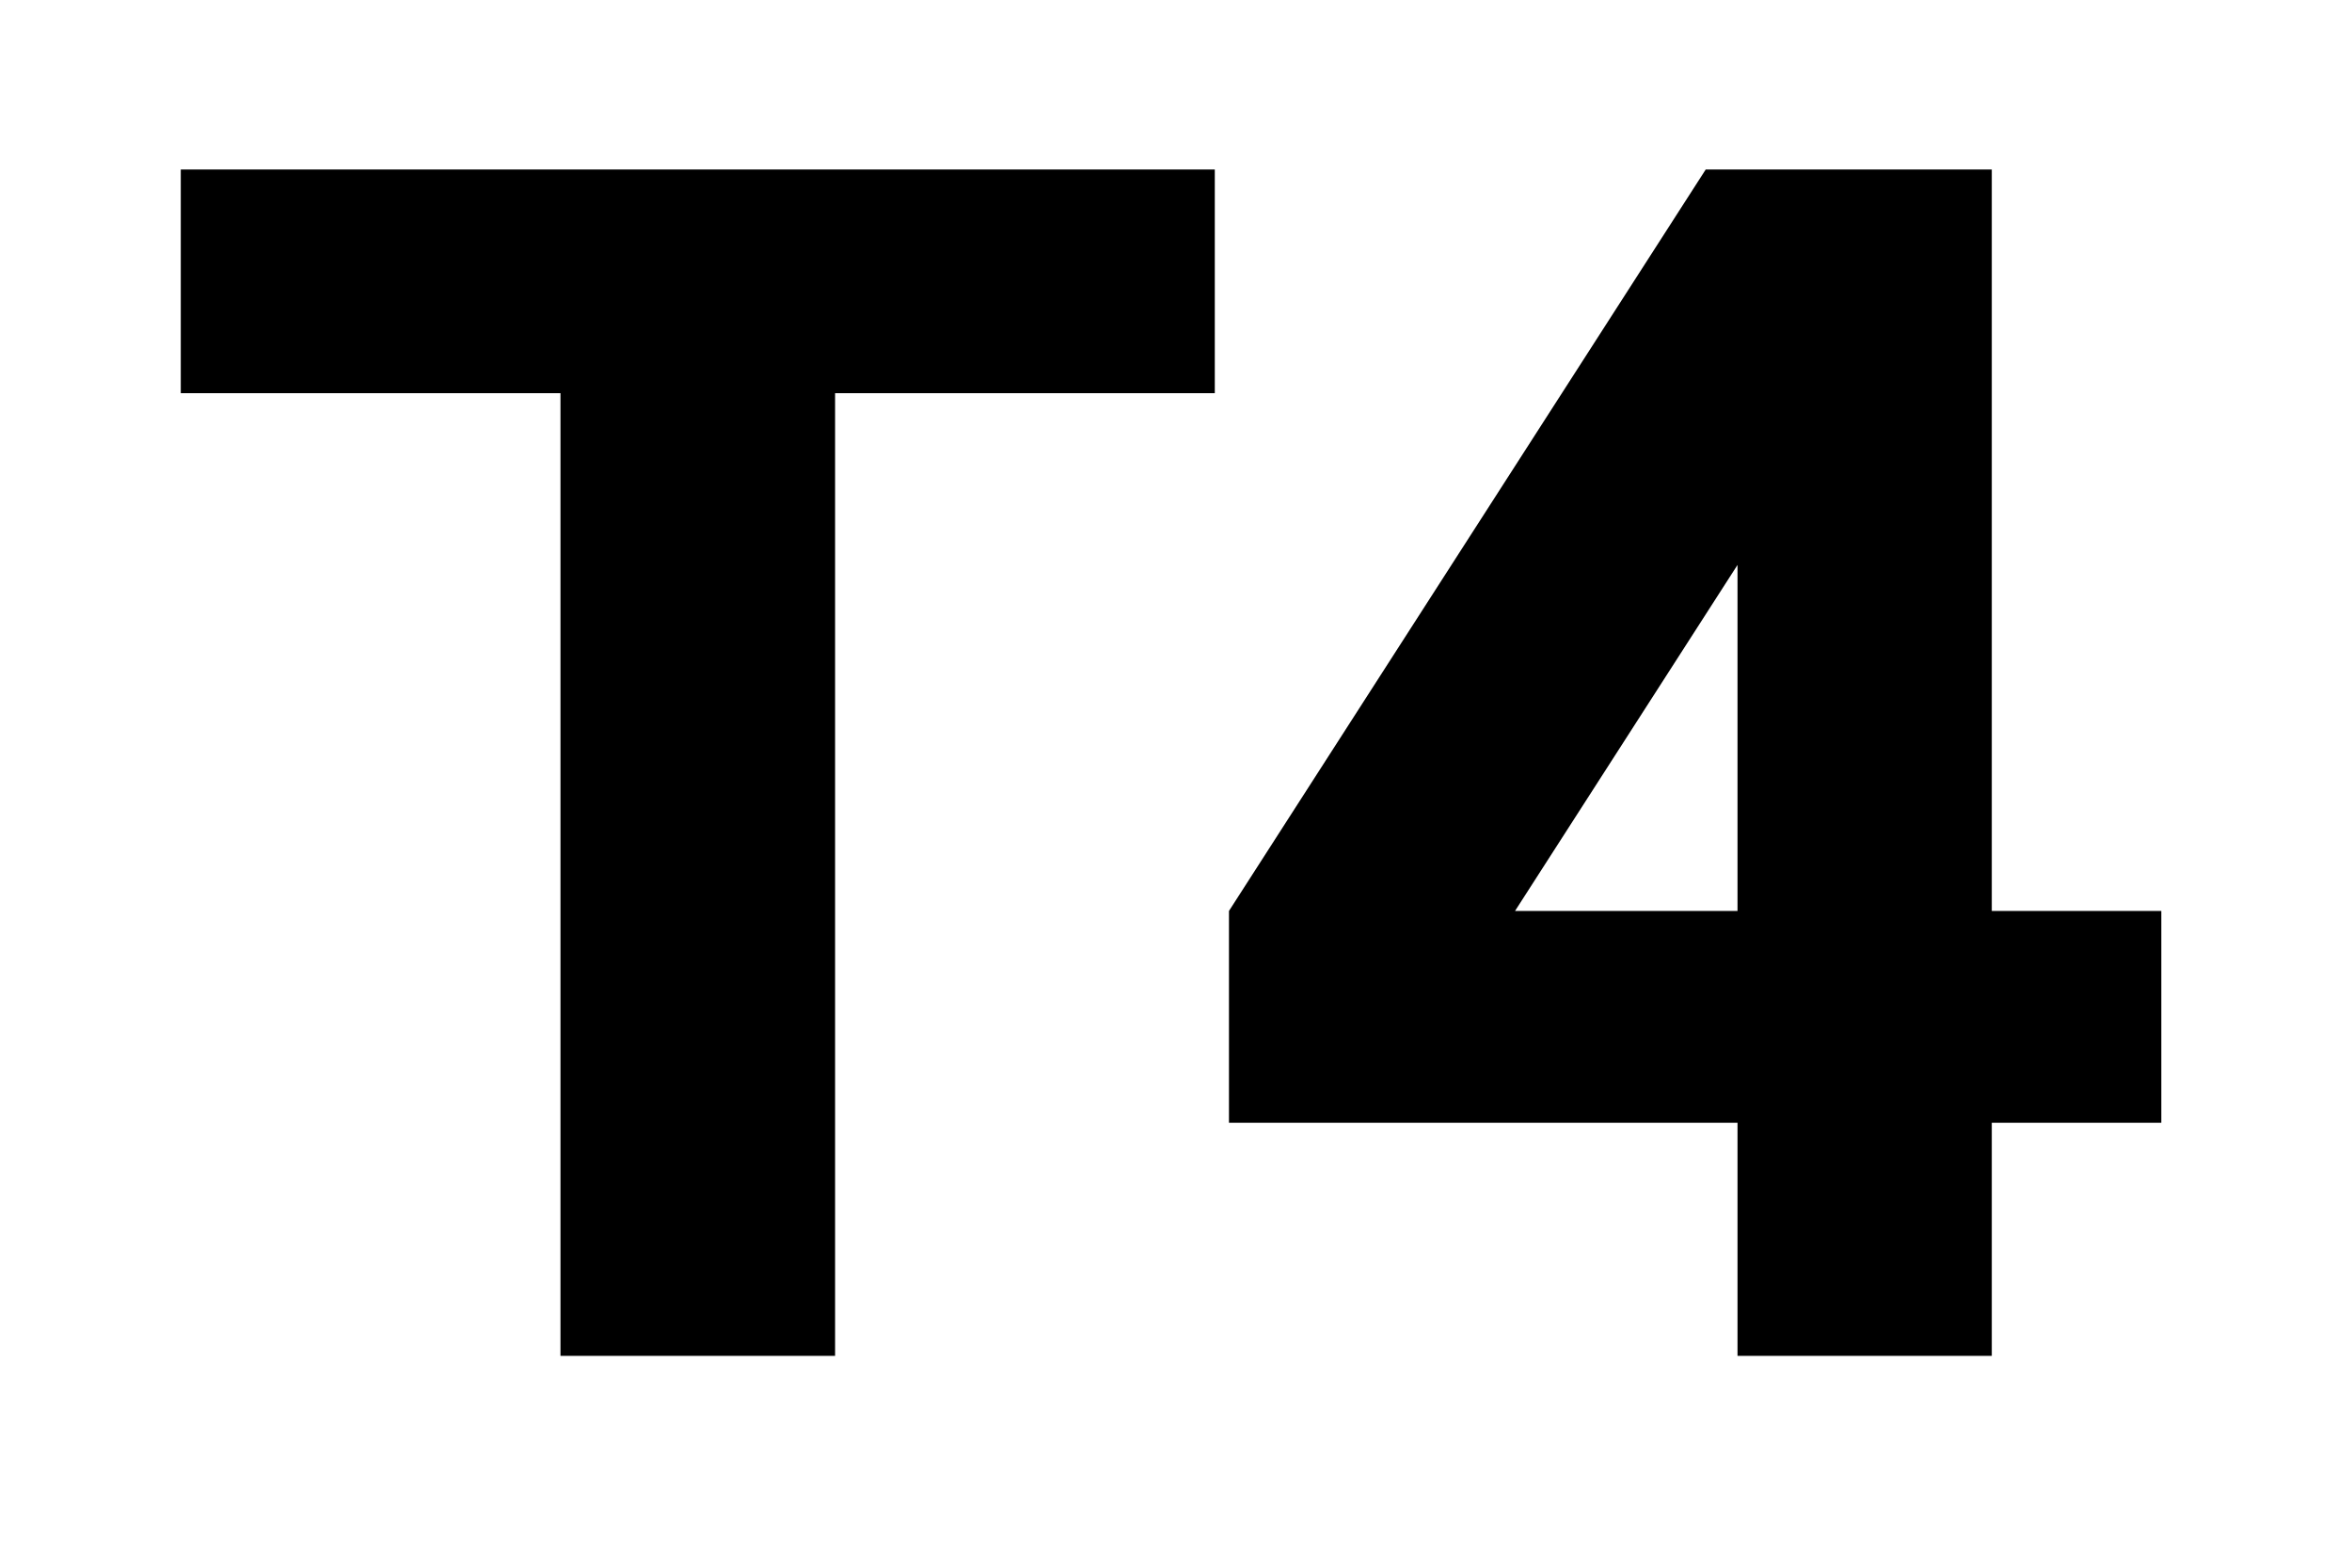
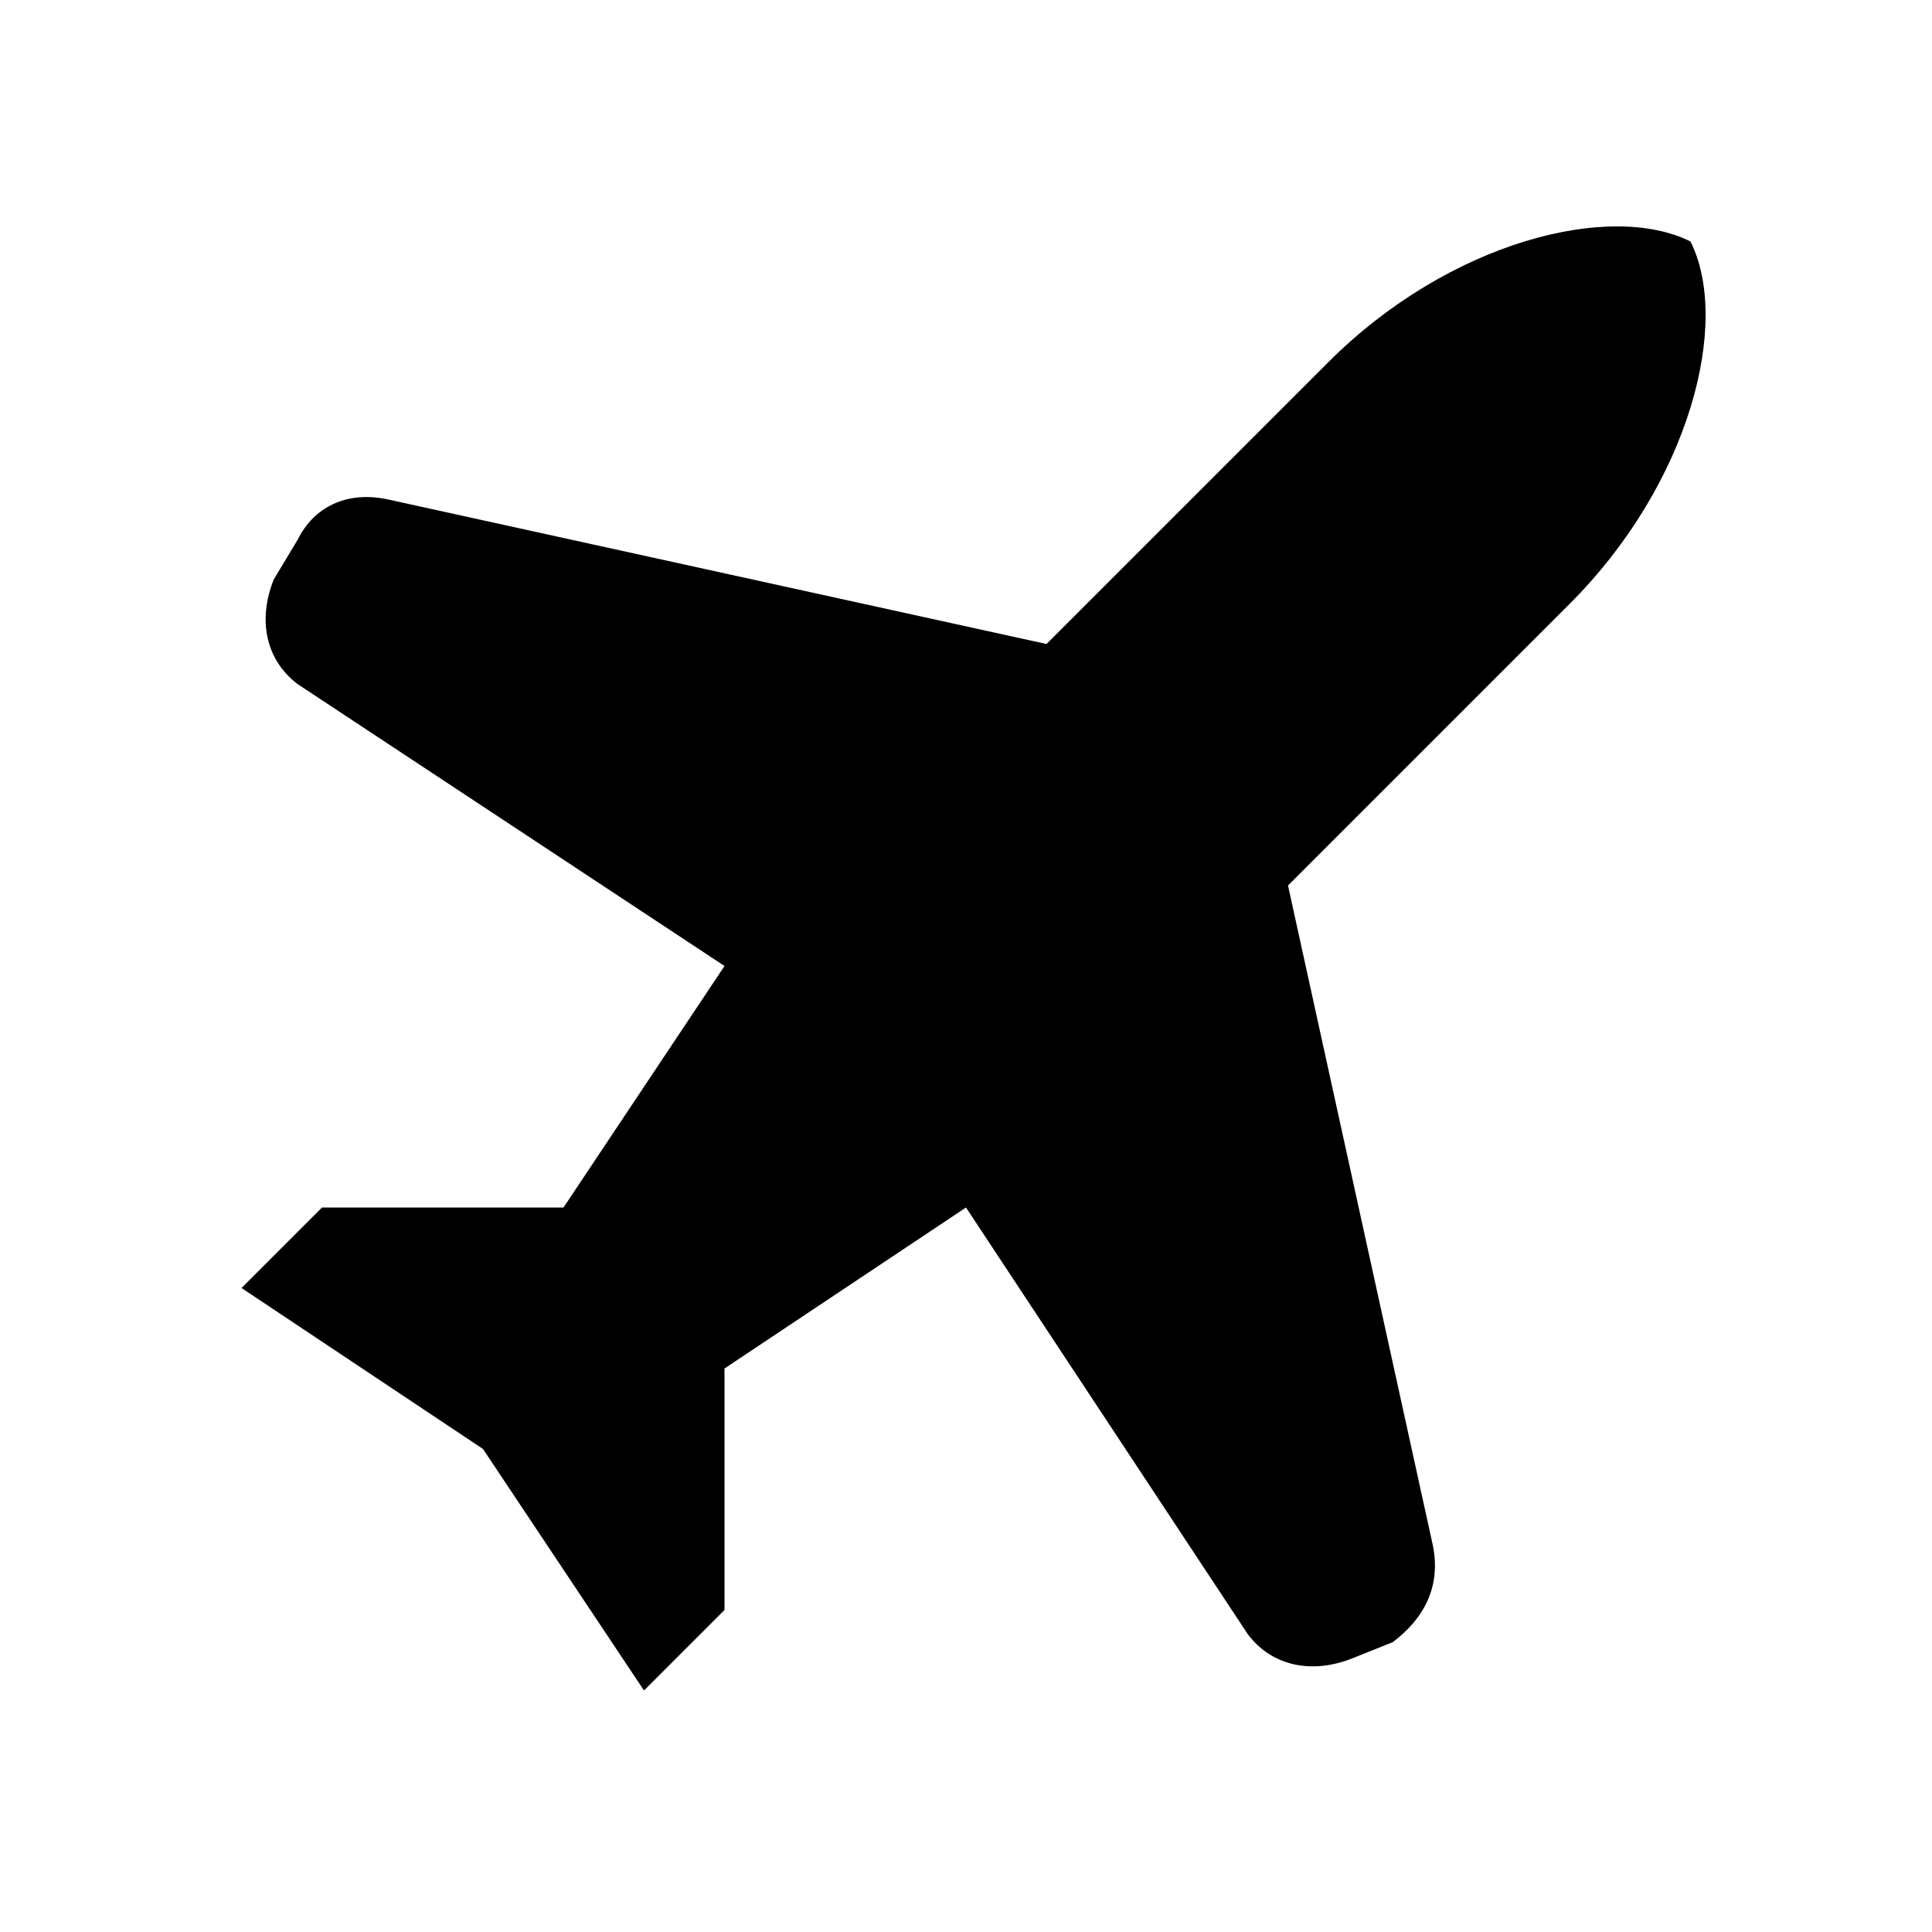
- <svg xmlns="http://www.w3.org/2000/svg" width="111" height="74" viewBox="7 29 111 74" fill="none">
-   <path d="M33.451 93V47.56H15.531V37H64.331V47.56H46.411V93H33.451ZM65 72L87.5 37H101L78.5 72H65ZM65 72H109V82H65V72ZM89 37H101V93H89V37Z" fill="black" />
+ <svg xmlns="http://www.w3.org/2000/svg" width="24" height="24" viewBox="0 0 24 24">
+   <path d="M17.8 19.2 16 11l3.5-3.5C21 6 21.5 4 21 3c-1-.5-3 0-4.5 1.5L13 8 4.8 6.2c-.5-.1-.9.1-1.1.5l-.3.5c-.2.5-.1 1 .3 1.3L9 12l-2 3H4l-1 1 3 2 2 3 1-1v-3l3-2 3.5 5.3c.3.4.8.5 1.3.3l.5-.2c.4-.3.6-.7.5-1.2z" fill="black" />
</svg>
